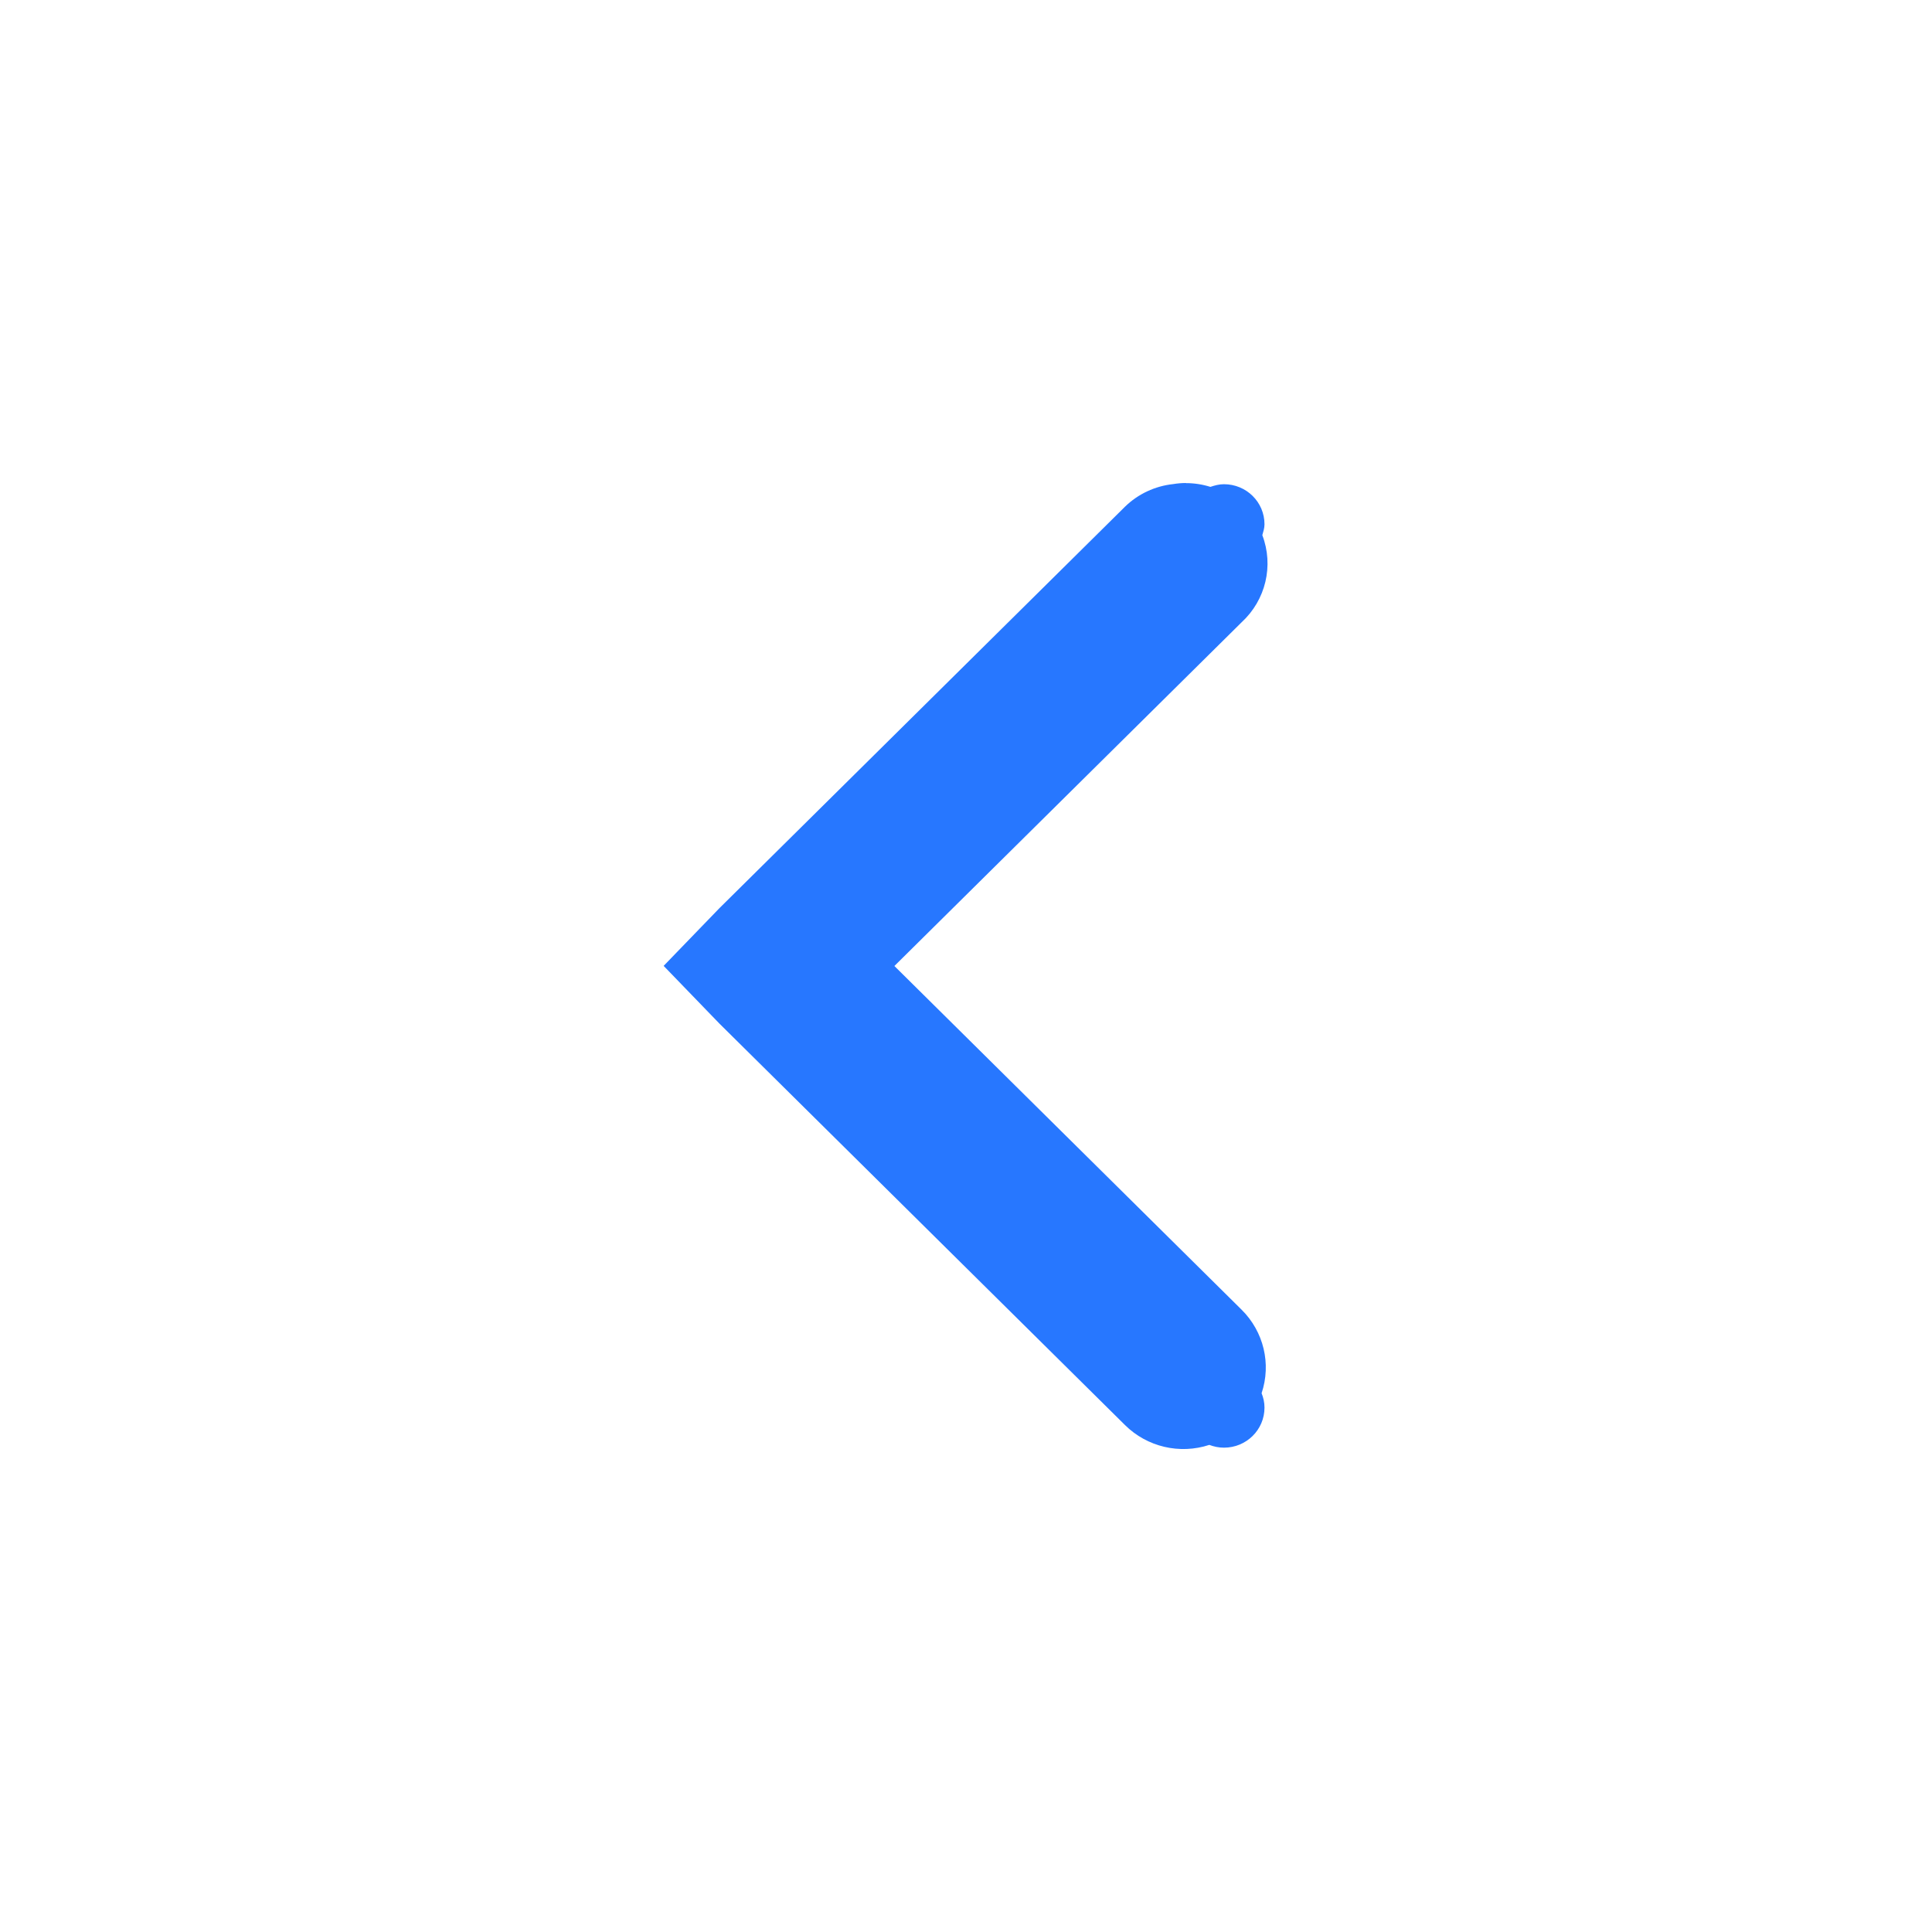
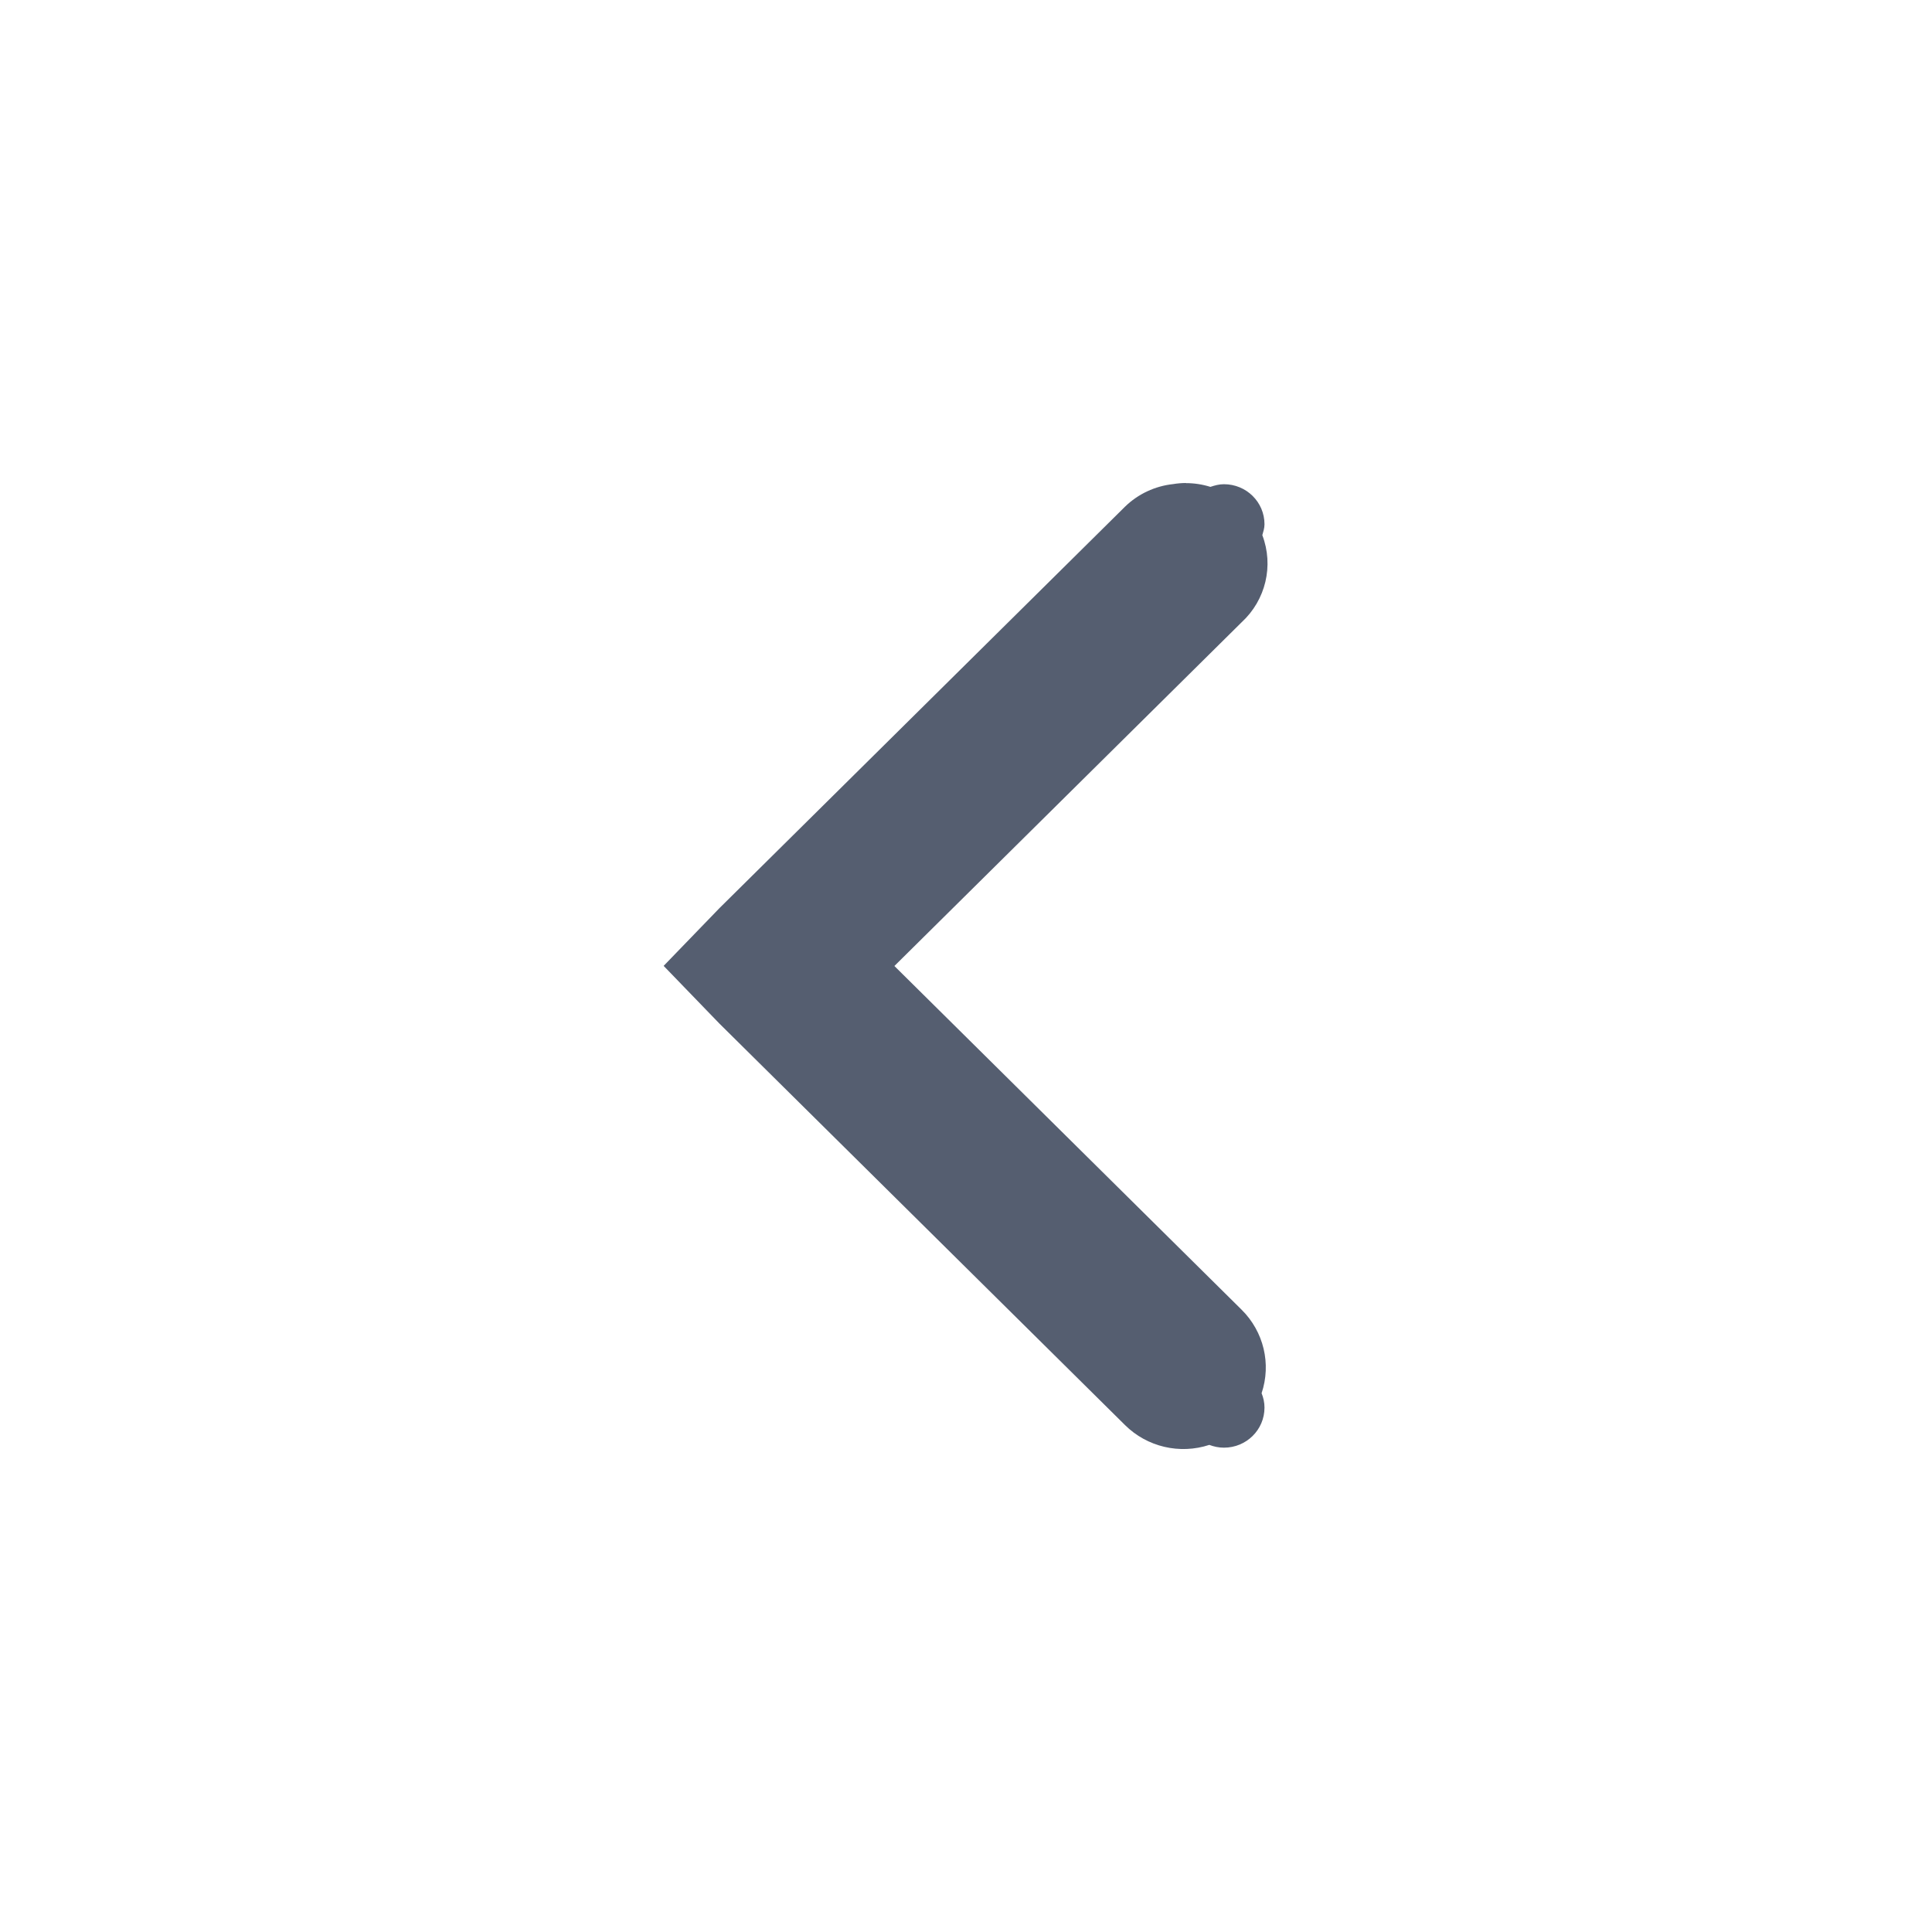
<svg xmlns="http://www.w3.org/2000/svg" version="1.1" viewBox="0 0 16 16">
  <g transform="translate(-100 -747)">
-     <path d="m109.82 751a0.672 0.665 0 0 0-0.104 9e-3 0.672 0.665 0 0 0-0.399 0.187l-3.359 3.325-0.462 0.478 0.462 0.478 3.359 3.325a0.683 0.676 0 0 0 0.698 0.164c0.037 0.014 0.078 0.023 0.121 0.023 0.186 0 0.336-0.148 0.336-0.332 0-0.042-9e-3 -0.082-0.024-0.119a0.683 0.676 0 0 0-0.165-0.691l-2.876-2.847 2.876-2.847a0.672 0.665 0 0 0 0.171-0.721c8e-3 -0.029 0.018-0.058 0.018-0.09 0-0.184-0.15-0.332-0.336-0.332-0.04 0-0.076 0.01-0.112 0.022a0.672 0.665 0 0 0-0.205-0.031z" style="block-progression:tb;color:#000000;fill:#2777ff;text-decoration-line:none;text-indent:0;text-transform:none" />
+     <path d="m109.82 751a0.672 0.665 0 0 0-0.104 9e-3 0.672 0.665 0 0 0-0.399 0.187l-3.359 3.325-0.462 0.478 0.462 0.478 3.359 3.325a0.683 0.676 0 0 0 0.698 0.164c0.037 0.014 0.078 0.023 0.121 0.023 0.186 0 0.336-0.148 0.336-0.332 0-0.042-9e-3 -0.082-0.024-0.119a0.683 0.676 0 0 0-0.165-0.691l-2.876-2.847 2.876-2.847a0.672 0.665 0 0 0 0.171-0.721c8e-3 -0.029 0.018-0.058 0.018-0.09 0-0.184-0.15-0.332-0.336-0.332-0.04 0-0.076 0.01-0.112 0.022a0.672 0.665 0 0 0-0.205-0.031z" style="block-progression:tb;color:#000000;fill:#555e70;text-decoration-line:none;text-indent:0;text-transform:none" />
  </g>
</svg>
